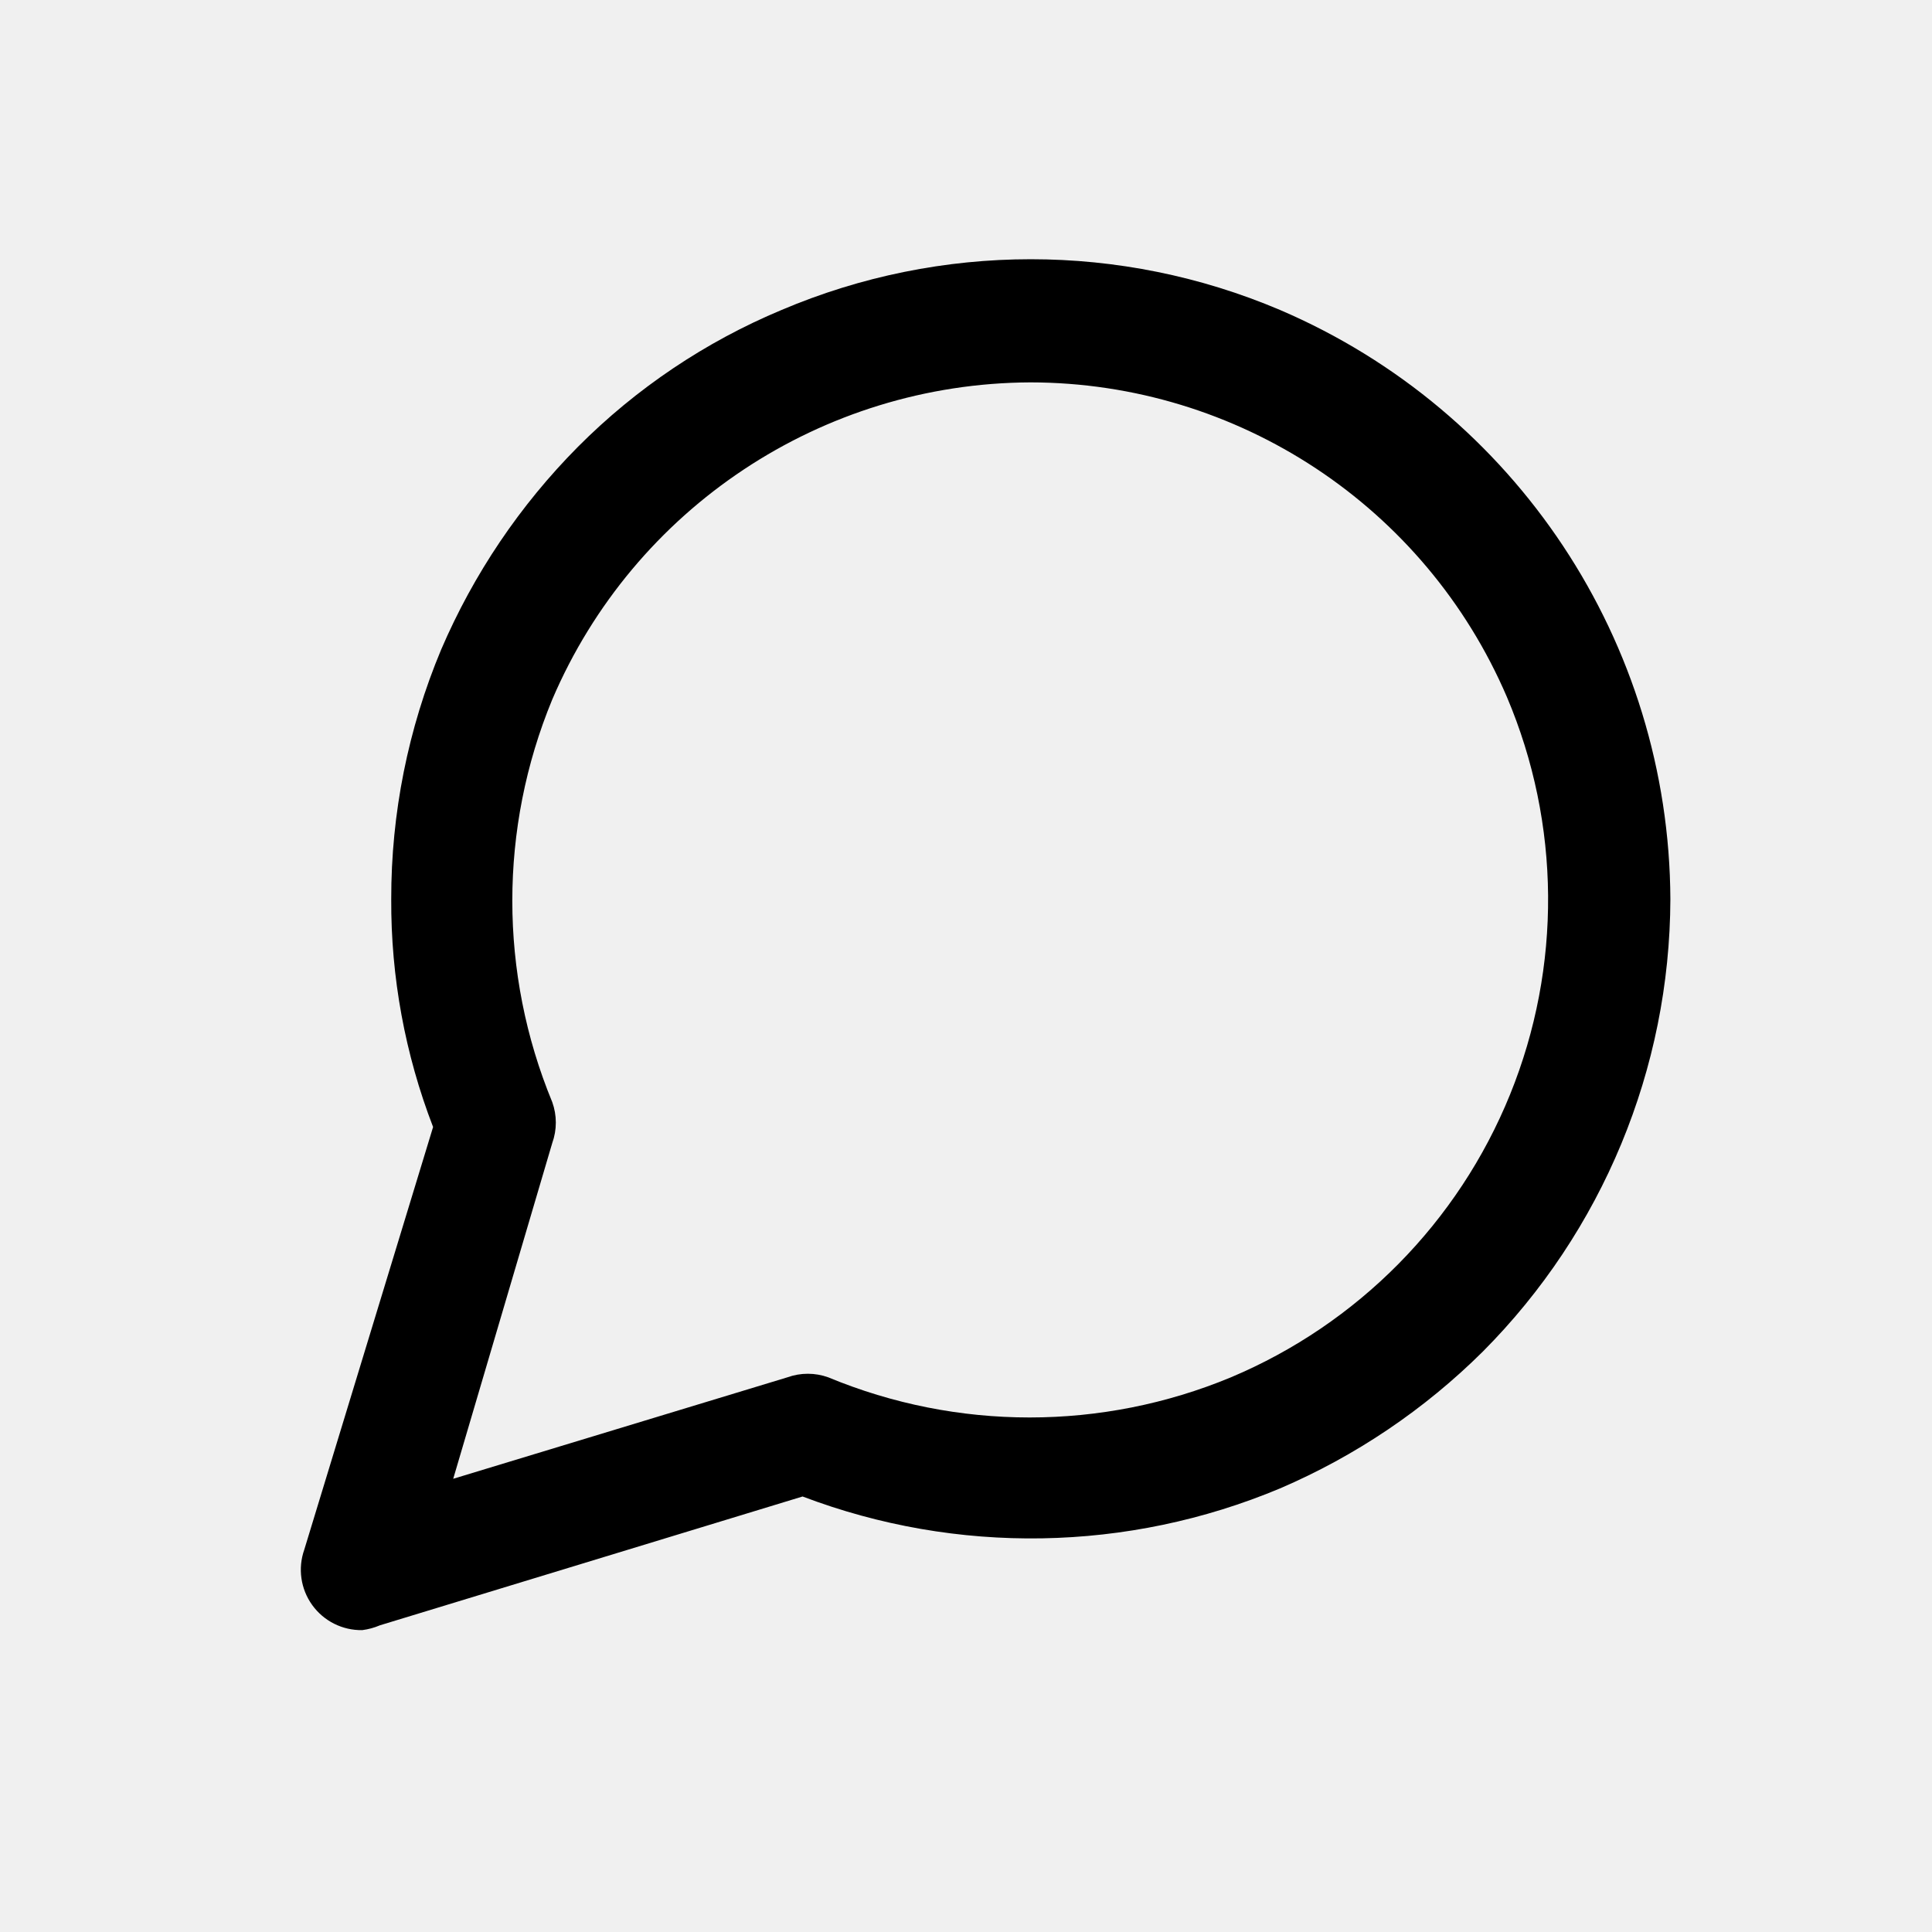
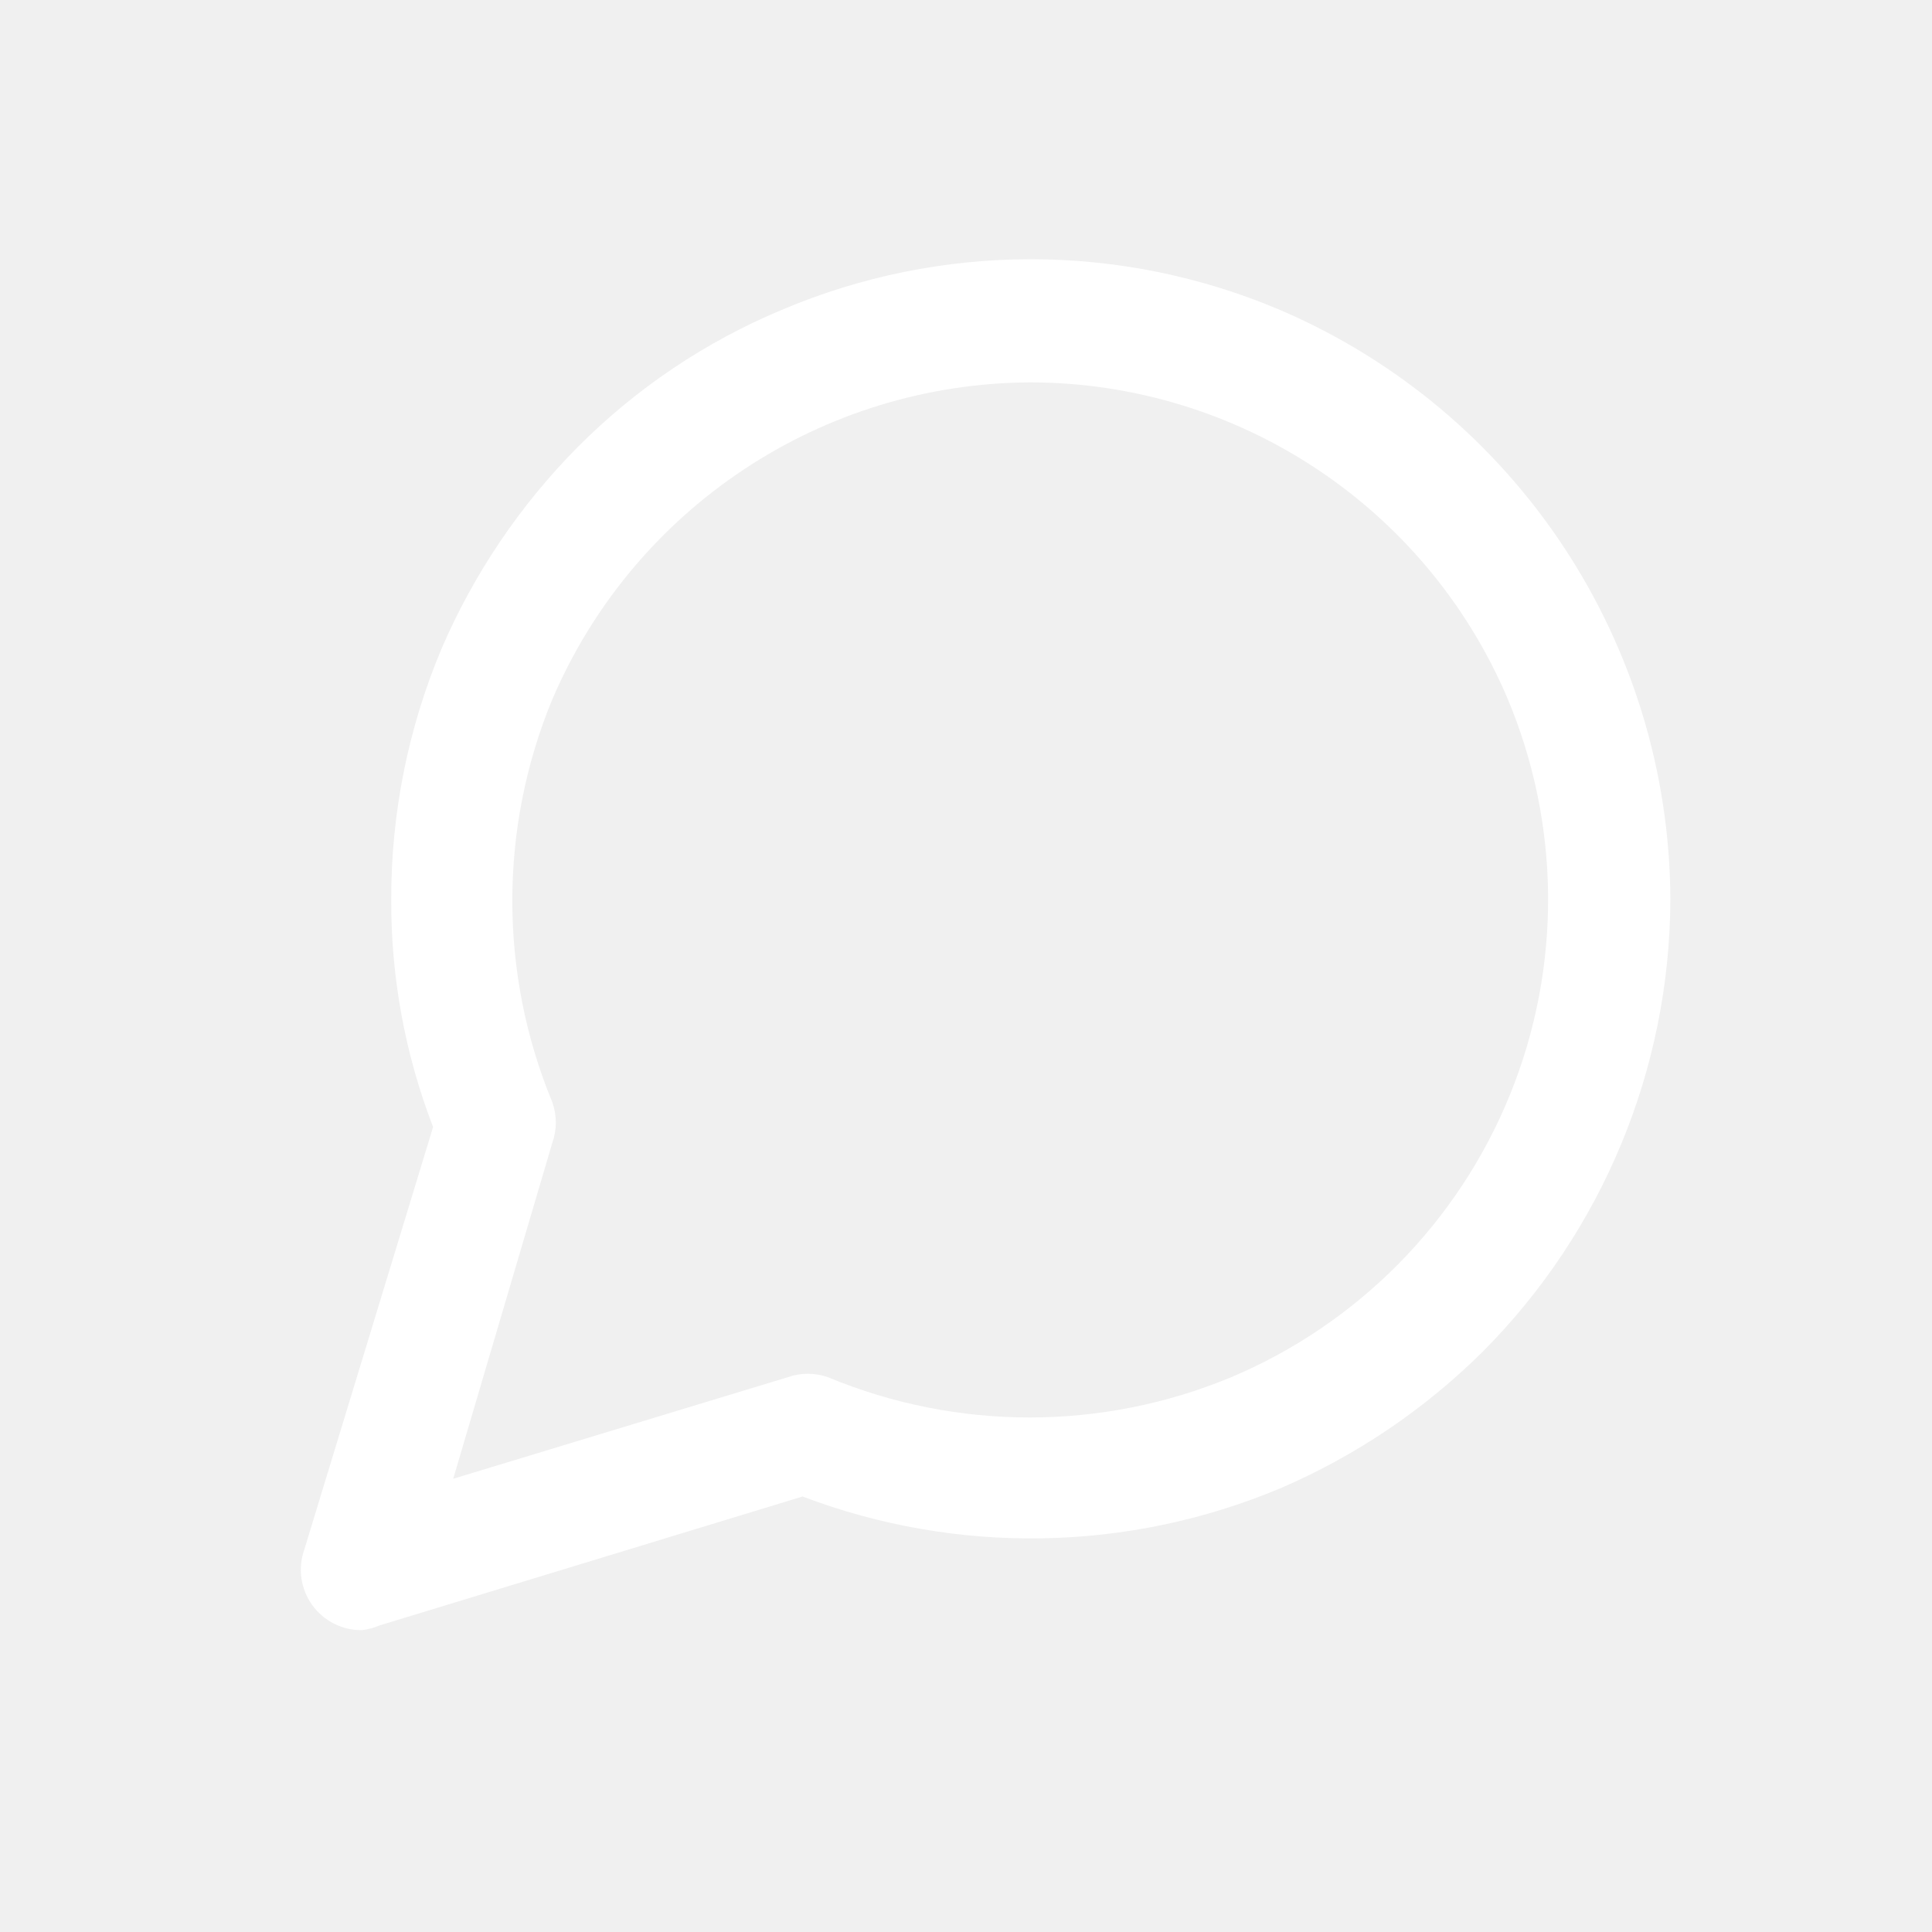
<svg xmlns="http://www.w3.org/2000/svg" width="200" height="200" viewBox="0 0 24 24">
-   <path fill="currentColor" d="M4.5 20.25a.75.75 0 0 1-.72-1L5.38 14a7.76 7.76 0 0 1-.52-2.83a8 8 0 0 1 .62-3.1a8.12 8.12 0 0 1 1.7-2.52a7.83 7.83 0 0 1 2.53-1.7a7.92 7.92 0 0 1 6.19 0a8 8 0 0 1 4.85 7.32a8 8 0 0 1-2.33 5.62a8.12 8.12 0 0 1-2.52 1.7a8 8 0 0 1-5.93.1l-5.25 1.6a.83.83 0 0 1-.22.06Zm8.3-15.5a6.49 6.49 0 0 0-5.94 3.94a6.55 6.55 0 0 0 0 5a.75.75 0 0 1 0 .51l-1.23 4.17l4.15-1.26a.75.75 0 0 1 .51 0a6.52 6.52 0 0 0 5 0a6.44 6.44 0 0 0 3.43-8.45a6.45 6.45 0 0 0-5.92-3.91Z" />
+   <path fill="white" d="M4.5 20.25a.75.75 0 0 1-.72-1L5.38 14a7.76 7.76 0 0 1-.52-2.83a8 8 0 0 1 .62-3.1a8.12 8.12 0 0 1 1.7-2.52a7.83 7.83 0 0 1 2.53-1.7a7.92 7.92 0 0 1 6.19 0a8 8 0 0 1 4.85 7.32a8 8 0 0 1-2.33 5.62a8.12 8.12 0 0 1-2.52 1.7a8 8 0 0 1-5.93.1l-5.25 1.6a.83.83 0 0 1-.22.06Zm8.3-15.5a6.49 6.49 0 0 0-5.94 3.94a6.55 6.55 0 0 0 0 5a.75.75 0 0 1 0 .51l-1.23 4.17l4.15-1.26a.75.75 0 0 1 .51 0a6.52 6.52 0 0 0 5 0a6.44 6.44 0 0 0 3.43-8.45a6.45 6.45 0 0 0-5.92-3.91Z" />
</svg>
